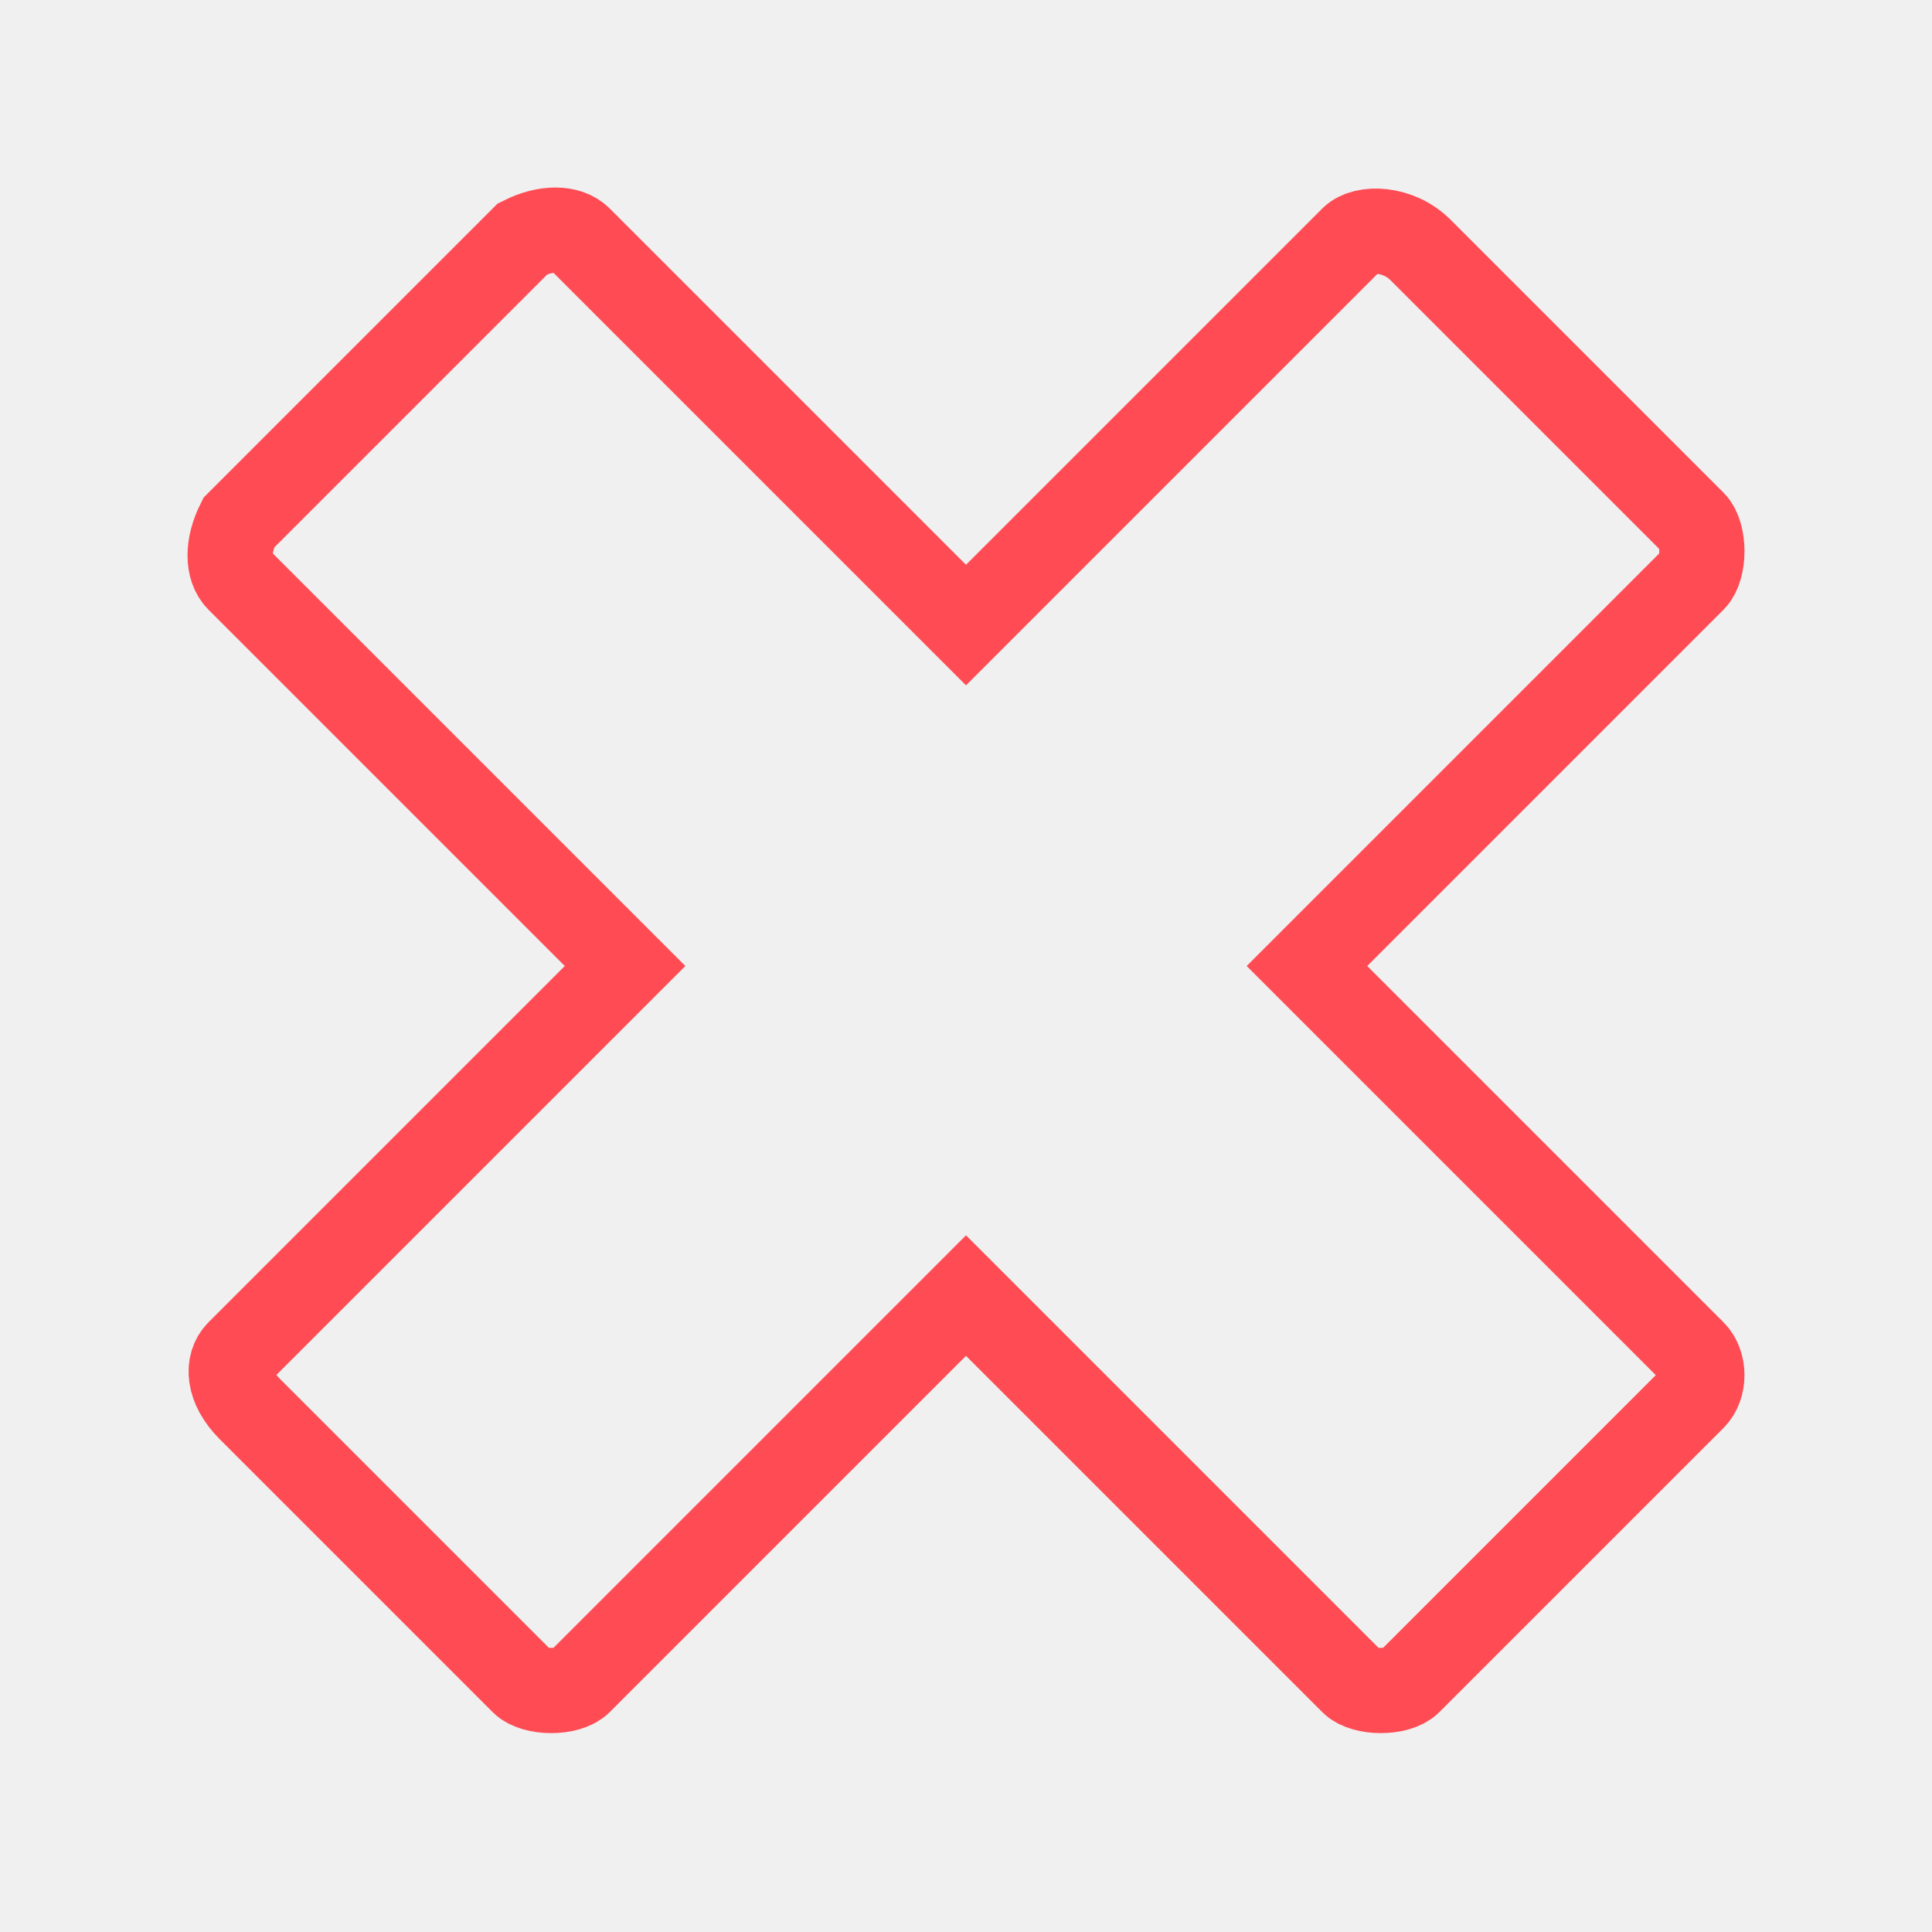
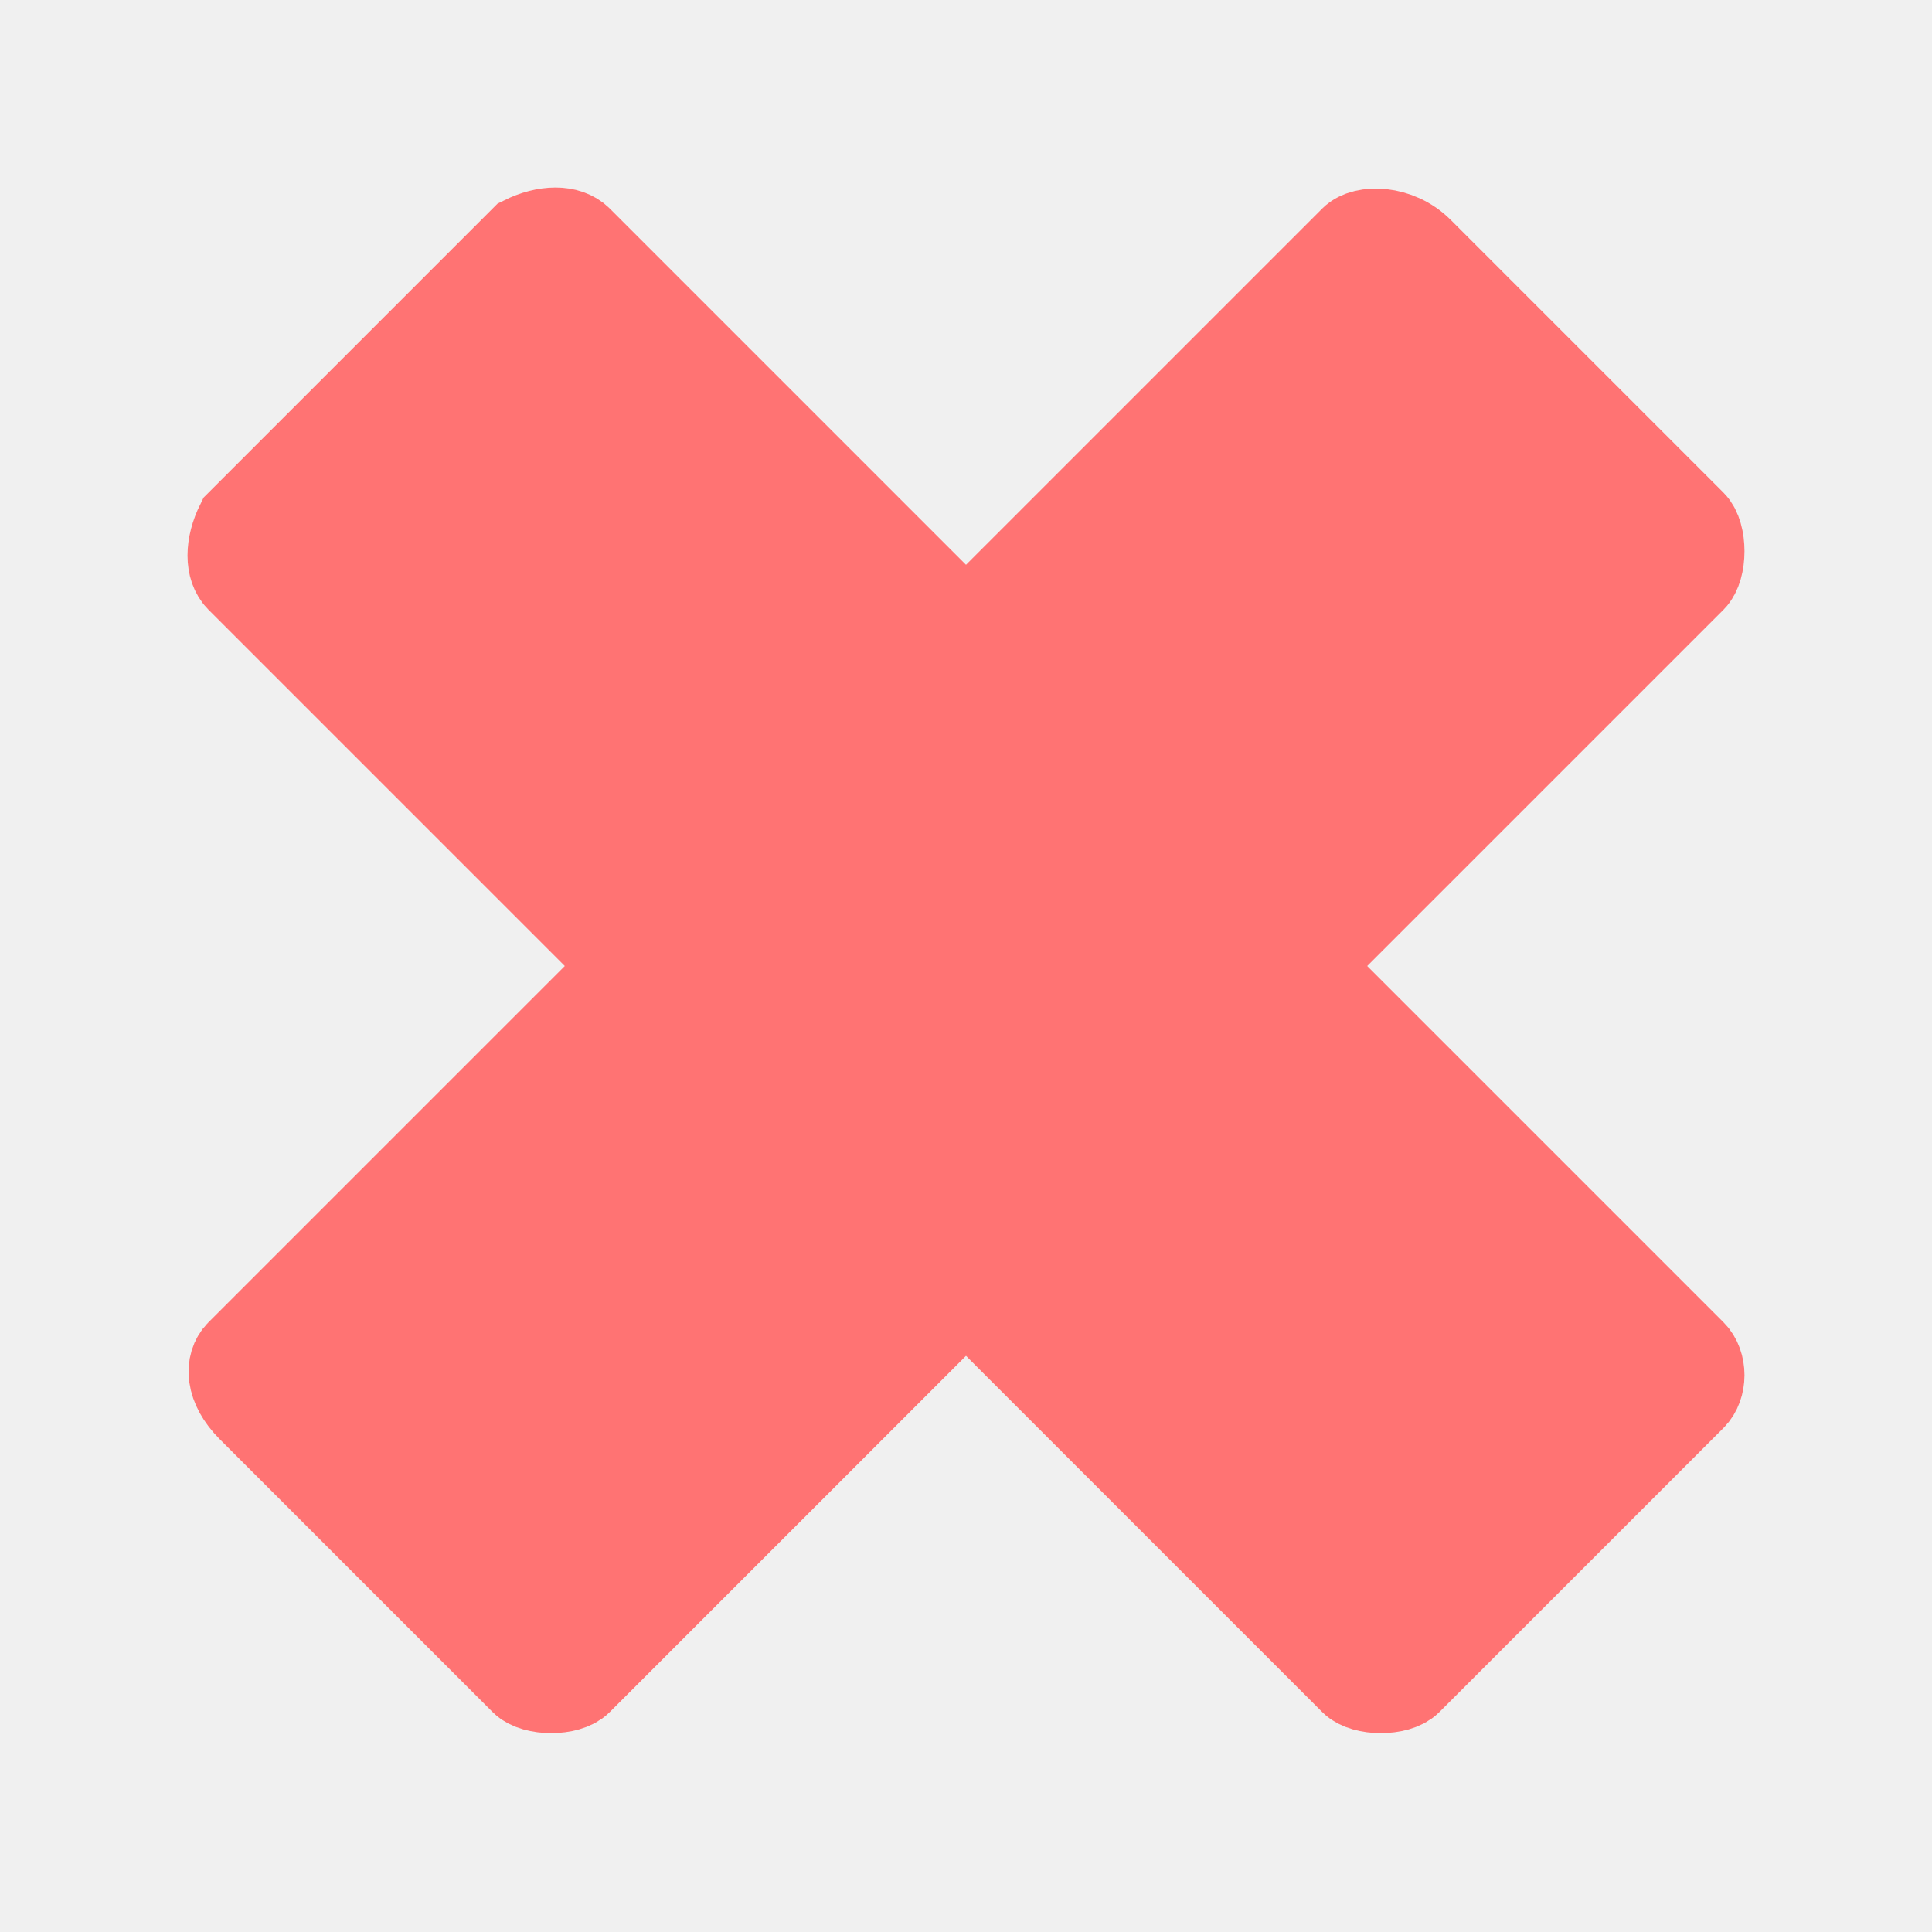
<svg xmlns="http://www.w3.org/2000/svg" version="1.1" id="Camada_1" x="0px" y="0px" viewBox="0 0 17 17" style="enable-background:new 0 0 17 17;" xml:space="preserve">
  <style type="text/css">
- 	.st0{fill:none;stroke:#FF4B54;stroke-width:0.75;}
+ 	.st0{fill:#FF7373;stroke:#FF7373;stroke-width:0.75;}
	.st1{fill:none;stroke:#ffffff;stroke-width:0.5;}
	.st2{fill-rule:evenodd;clip-rule:evenodd;}
</style>
  <path class="st0" d="M14.9,11.9l-3.4-3.4l3.4-3.4c0.1-0.1,0.1-0.4,0-0.5l-2.4-2.4C12.3,2,12,2,11.9,2.1L8.5,5.5L5.1,2.1  C5,2,4.8,2,4.6,2.1L2.1,4.6C2,4.8,2,5,2.1,5.1l3.4,3.4l-3.4,3.4C2,12,2,12.2,2.2,12.4l2.4,2.4c0.1,0.1,0.4,0.1,0.5,0l3.4-3.4  l3.4,3.4c0.1,0.1,0.4,0.1,0.5,0l2.5-2.5C15,12.2,15,12,14.9,11.9L14.9,11.9z" />
</svg>
